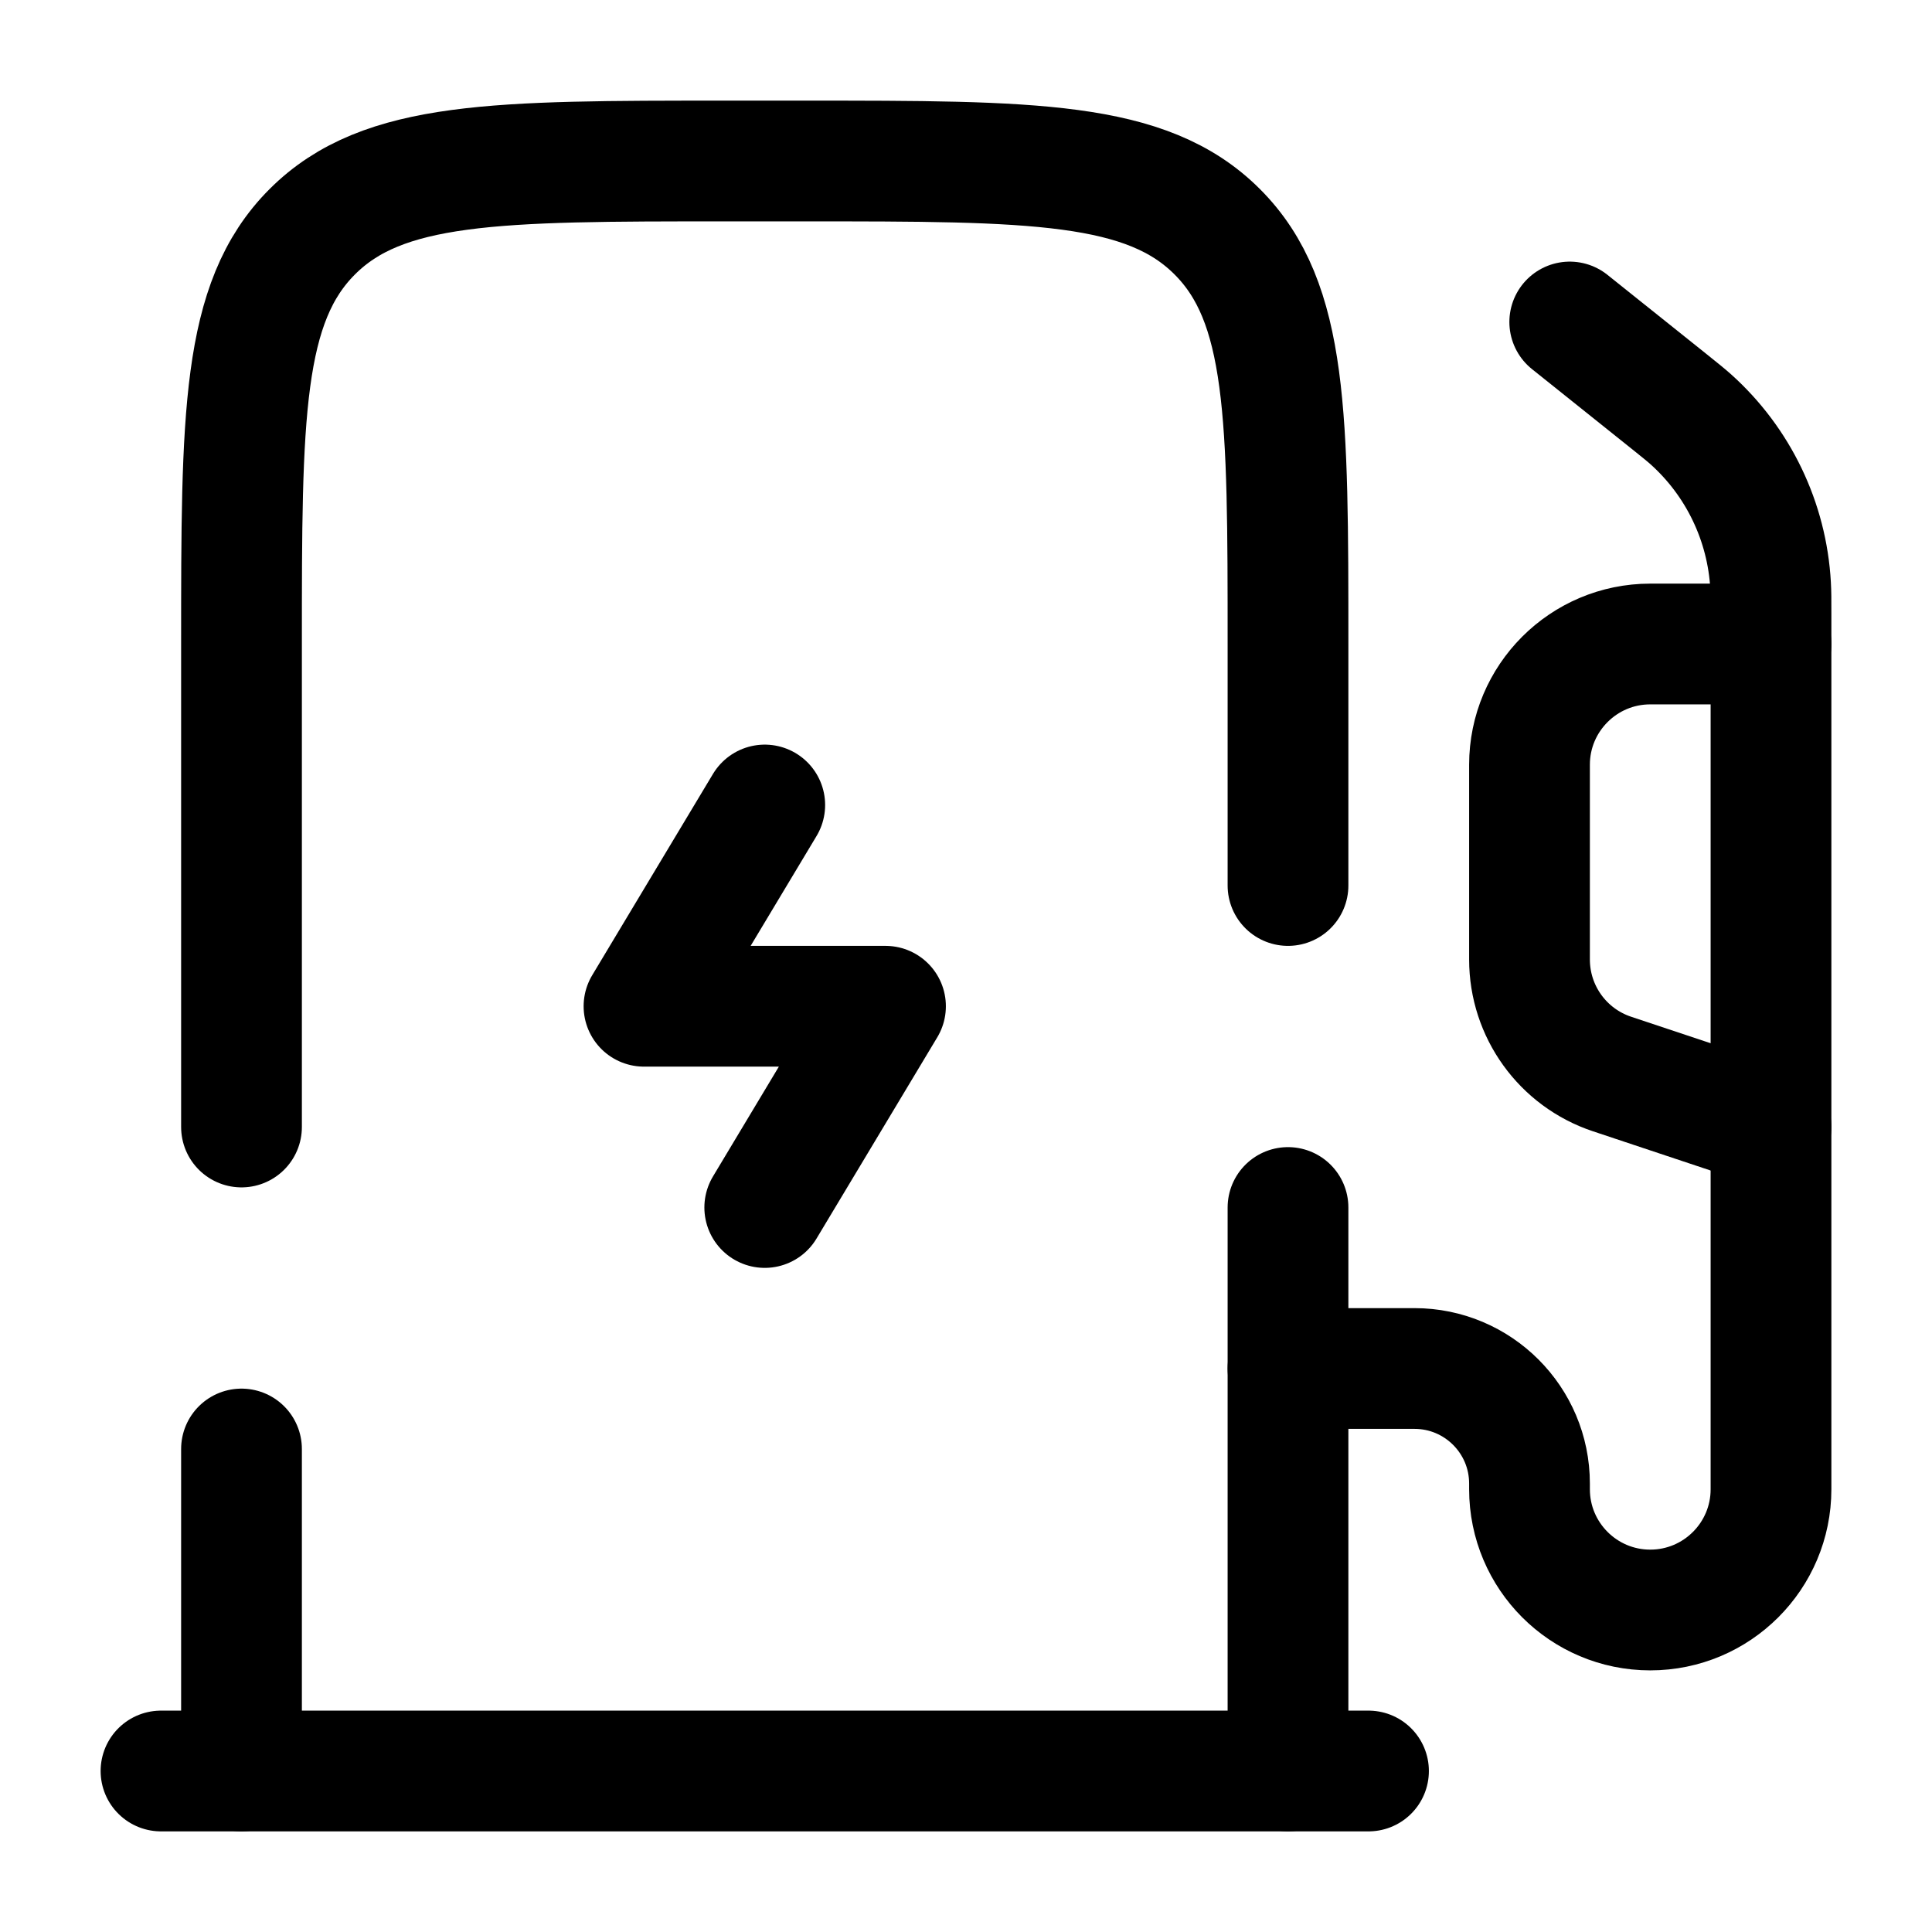
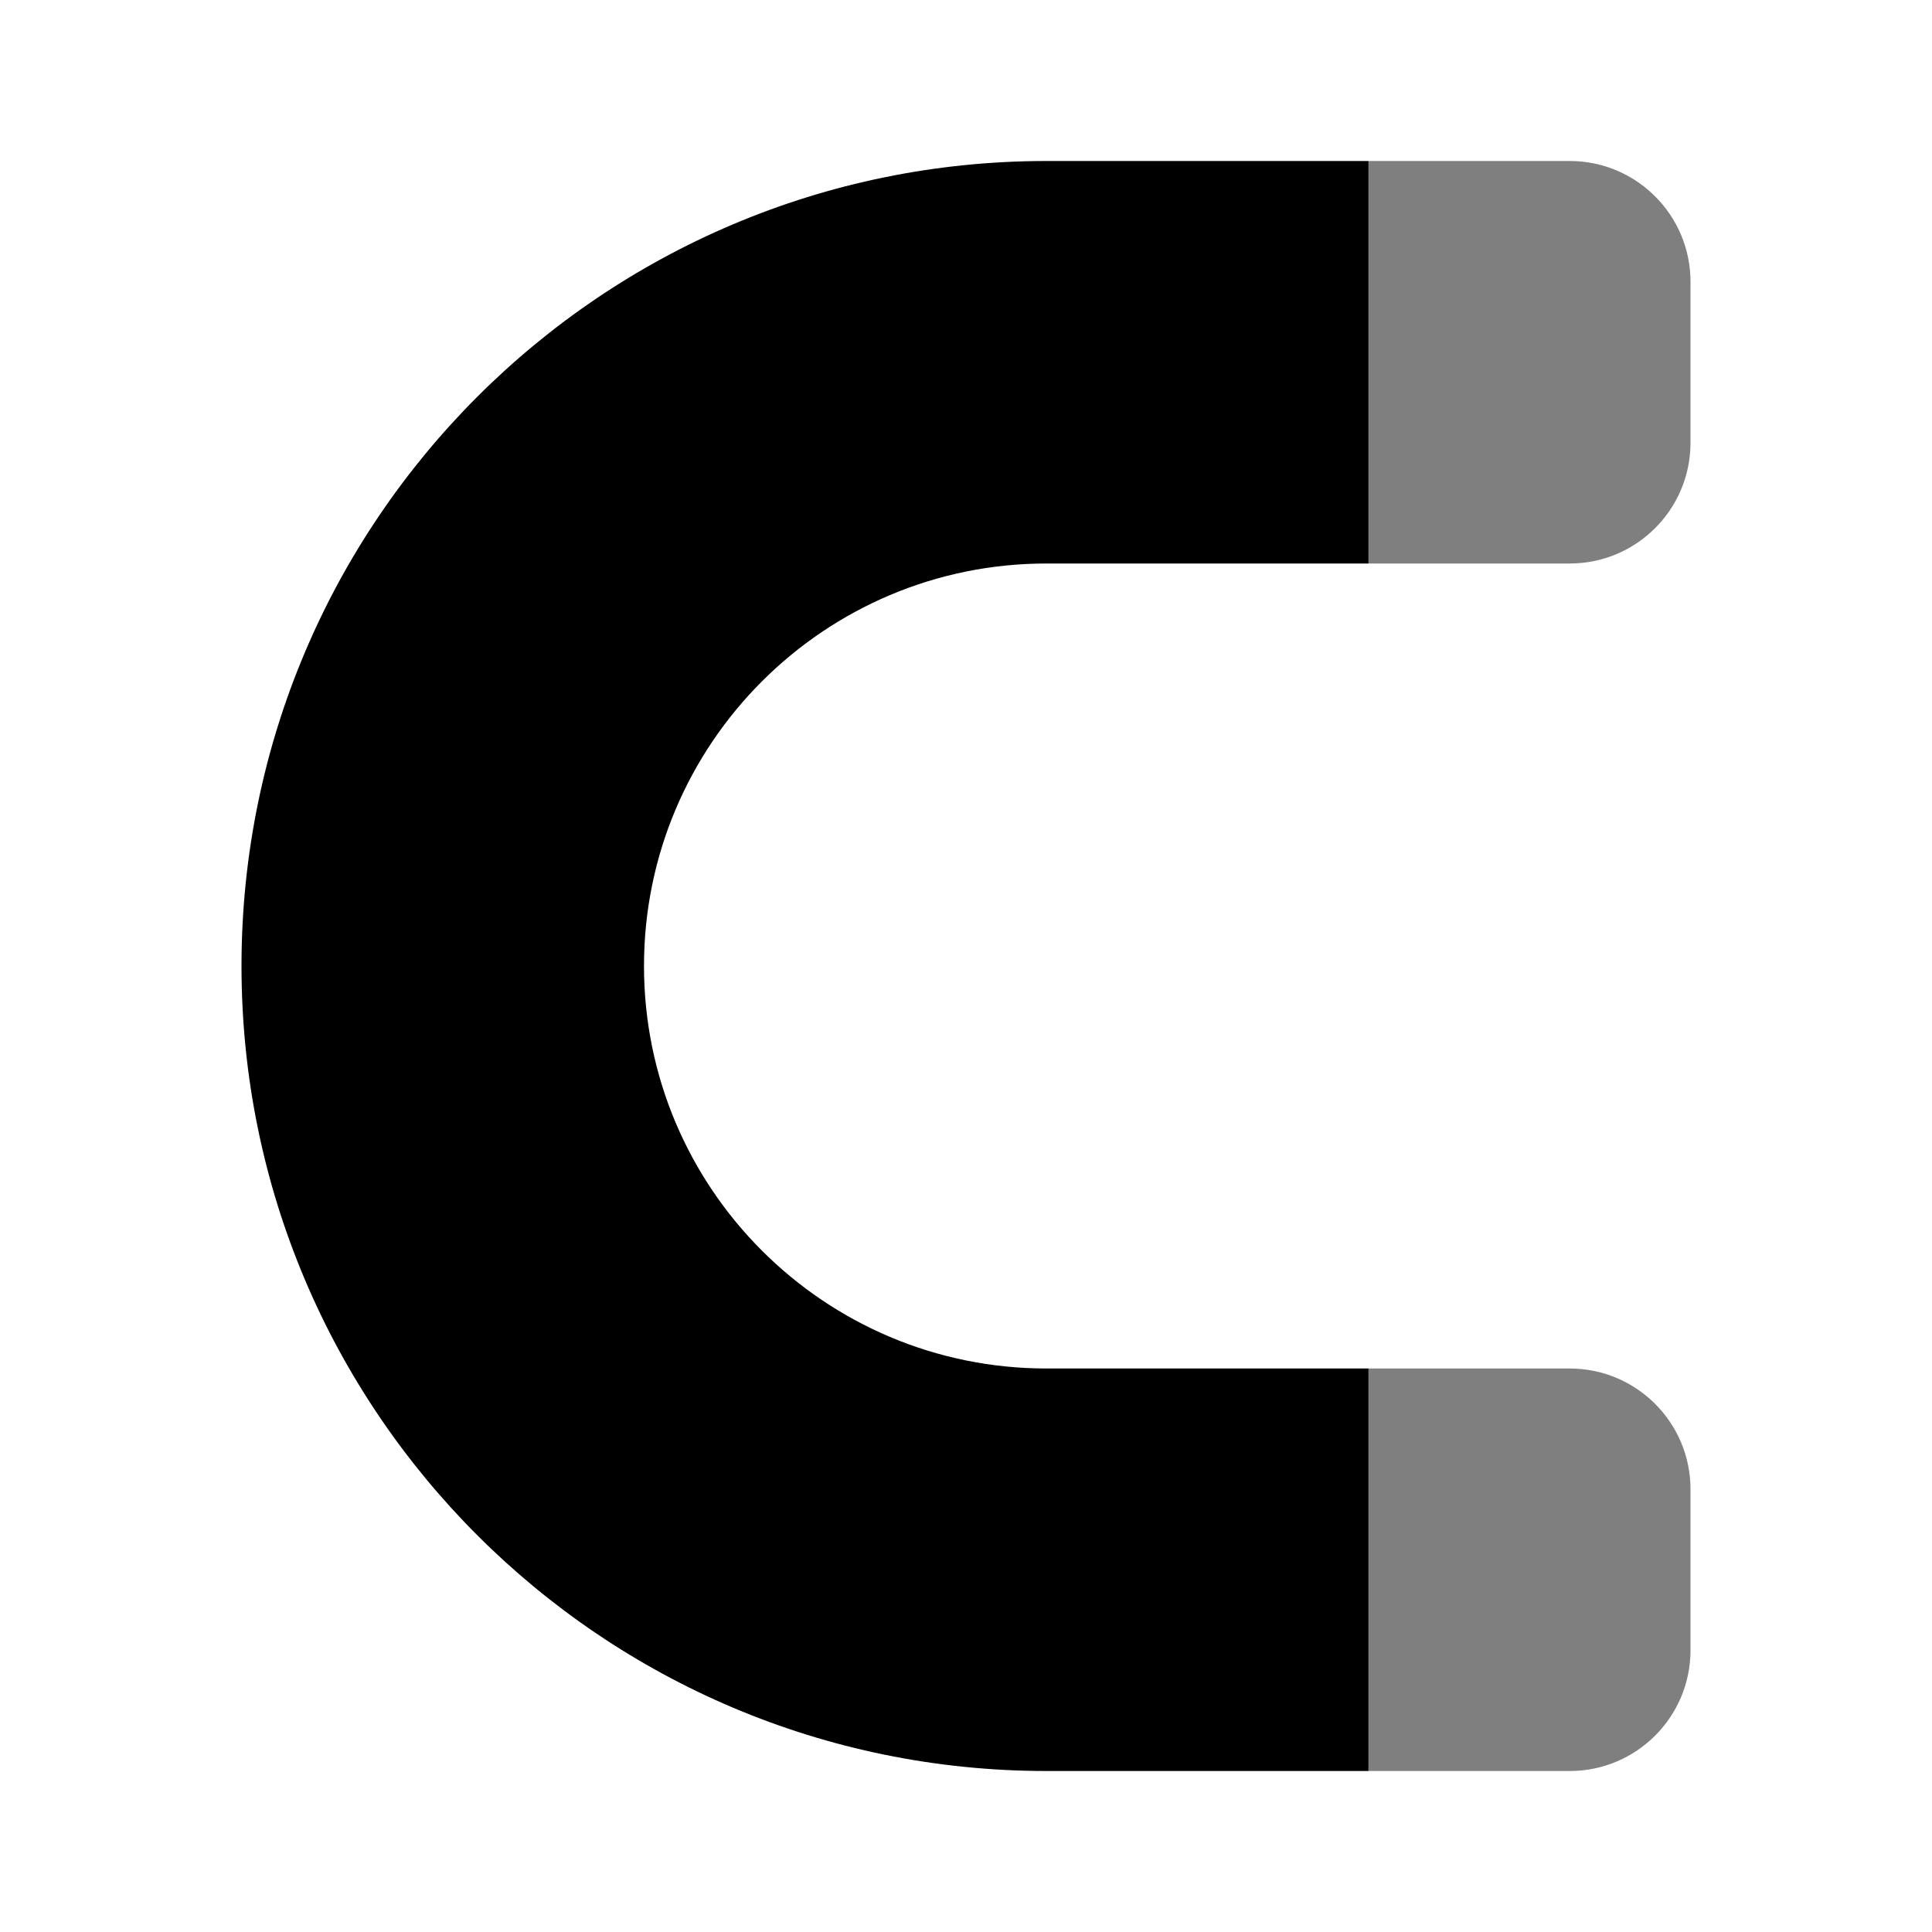
- <svg xmlns="http://www.w3.org/2000/svg" width="64px" height="64px" viewBox="0 0 24 24" fill="none">
-   <g id="SVGRepo_bgCarrier" stroke-width="0" />
-   <g id="SVGRepo_tracerCarrier" stroke-linecap="round" stroke-linejoin="round" />
-   <g id="SVGRepo_iconCarrier">
-     <path d="M16 22V15M3 22V18M3 14V8C3 5.172 3 3.757 3.879 2.879C4.757 2 6.172 2 9 2H10C12.828 2 14.243 2 15.121 2.879C16 3.757 16 5.172 16 8V11" stroke="currentColor" stroke-width="1.5" stroke-linecap="round" />
-     <path d="M9.5 10L8 12.5H11L9.5 15" stroke="currentColor" stroke-width="1.5" stroke-linecap="round" stroke-linejoin="round" />
-     <path d="M17 22H2" stroke="currentColor" stroke-width="1.5" stroke-linecap="round" />
-     <path d="M19.5 4L20.733 4.986C20.871 5.097 20.94 5.152 21.003 5.208C21.594 5.738 21.951 6.481 21.995 7.274C22 7.358 22 7.446 22 7.622V18.5C22 19.328 21.328 20 20.5 20C19.672 20 19 19.328 19 18.5V18.429C19 17.64 18.36 17 17.571 17H16" stroke="currentColor" stroke-width="1.5" stroke-linecap="round" />
-     <path d="M22 8H20.5C19.672 8 19 8.672 19 9.5V11.919C19 12.565 19.413 13.138 20.026 13.342L22 14" stroke="currentColor" stroke-width="1.5" stroke-linecap="round" />
+ <svg xmlns="http://www.w3.org/2000/svg" height="64px" width="64px" viewBox="0 0 24 24" fill="none">
+   <path d="M17 2H13C7.477 2 3 6.477 3 12C3 17.523 7.477 22 13 22H17V17H13C10.239 17 8 14.761 8 12C8 9.239 10.239 7 13 7H17V2Z" fill="currentColor" />
+   <g opacity="0.5">
+     <path d="M17 7H19.5C20.328 7 21 6.328 21 5.5V3.5C21 2.672 20.328 2 19.5 2H17V7Z" fill="currentColor" />
+     <path d="M17 17V22H19.5C20.328 22 21 21.328 21 20.5V18.5C21 17.672 20.328 17 19.5 17H17Z" fill="currentColor" />
  </g>
</svg>
